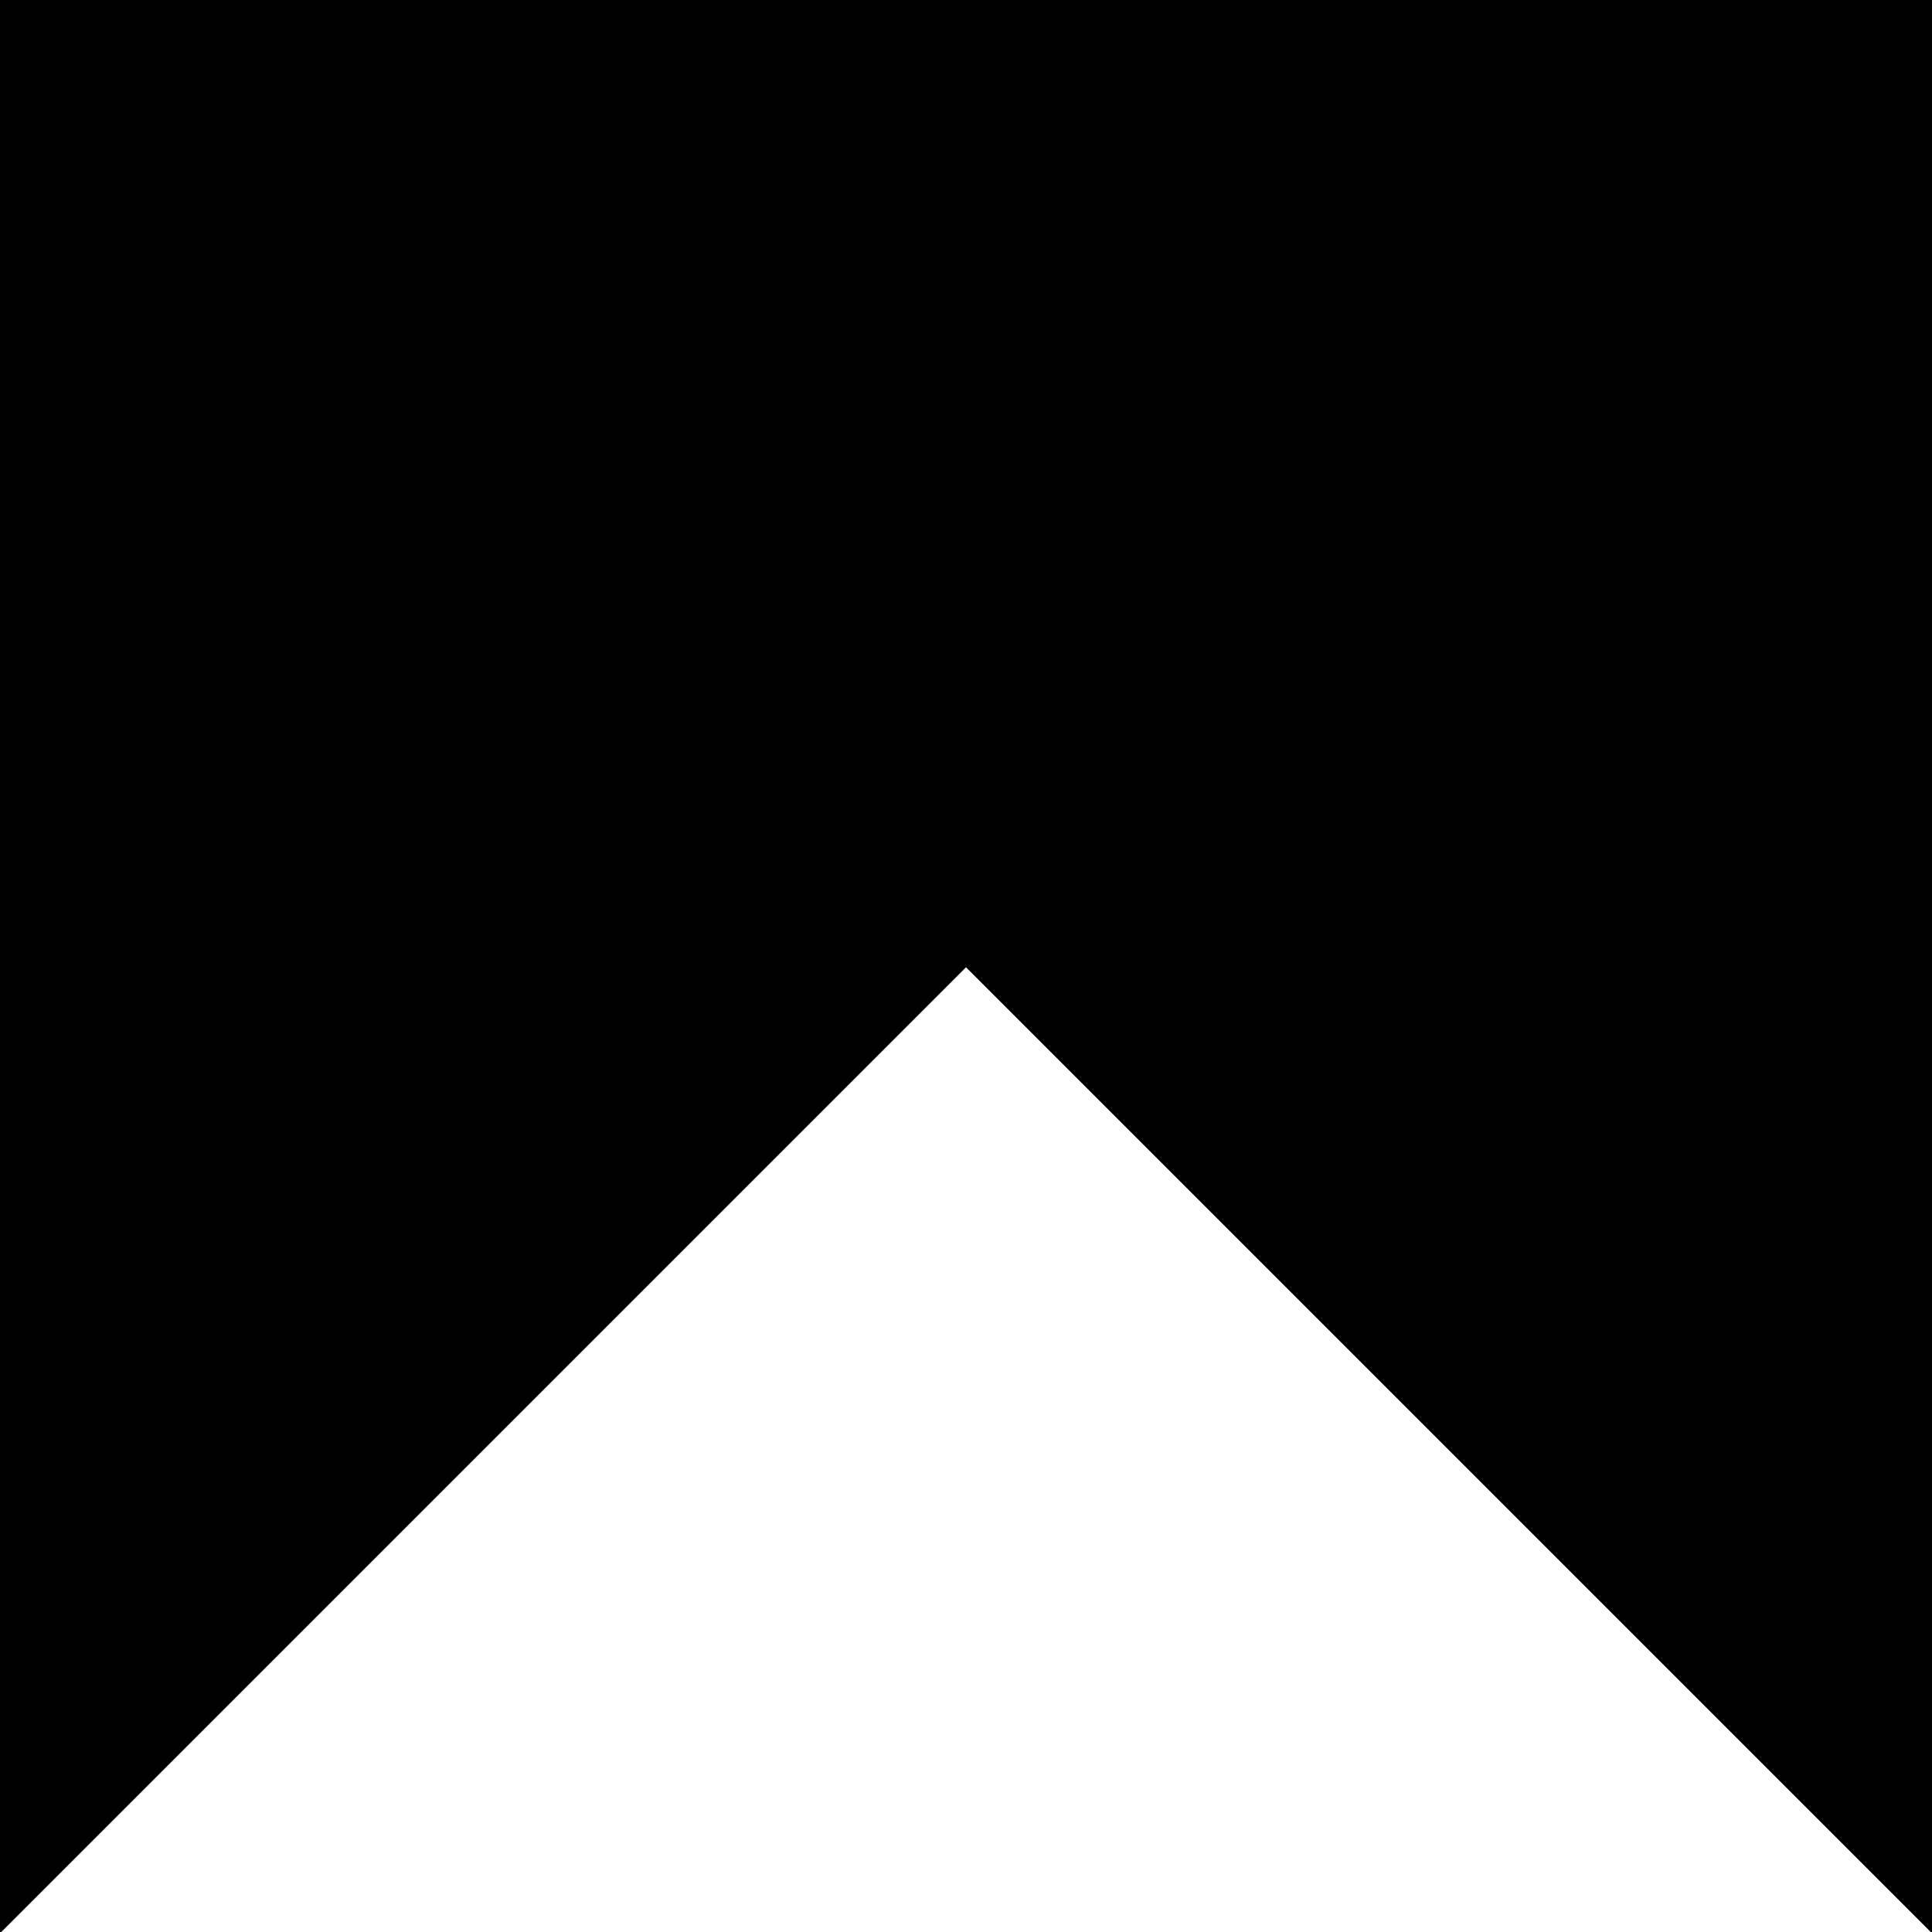
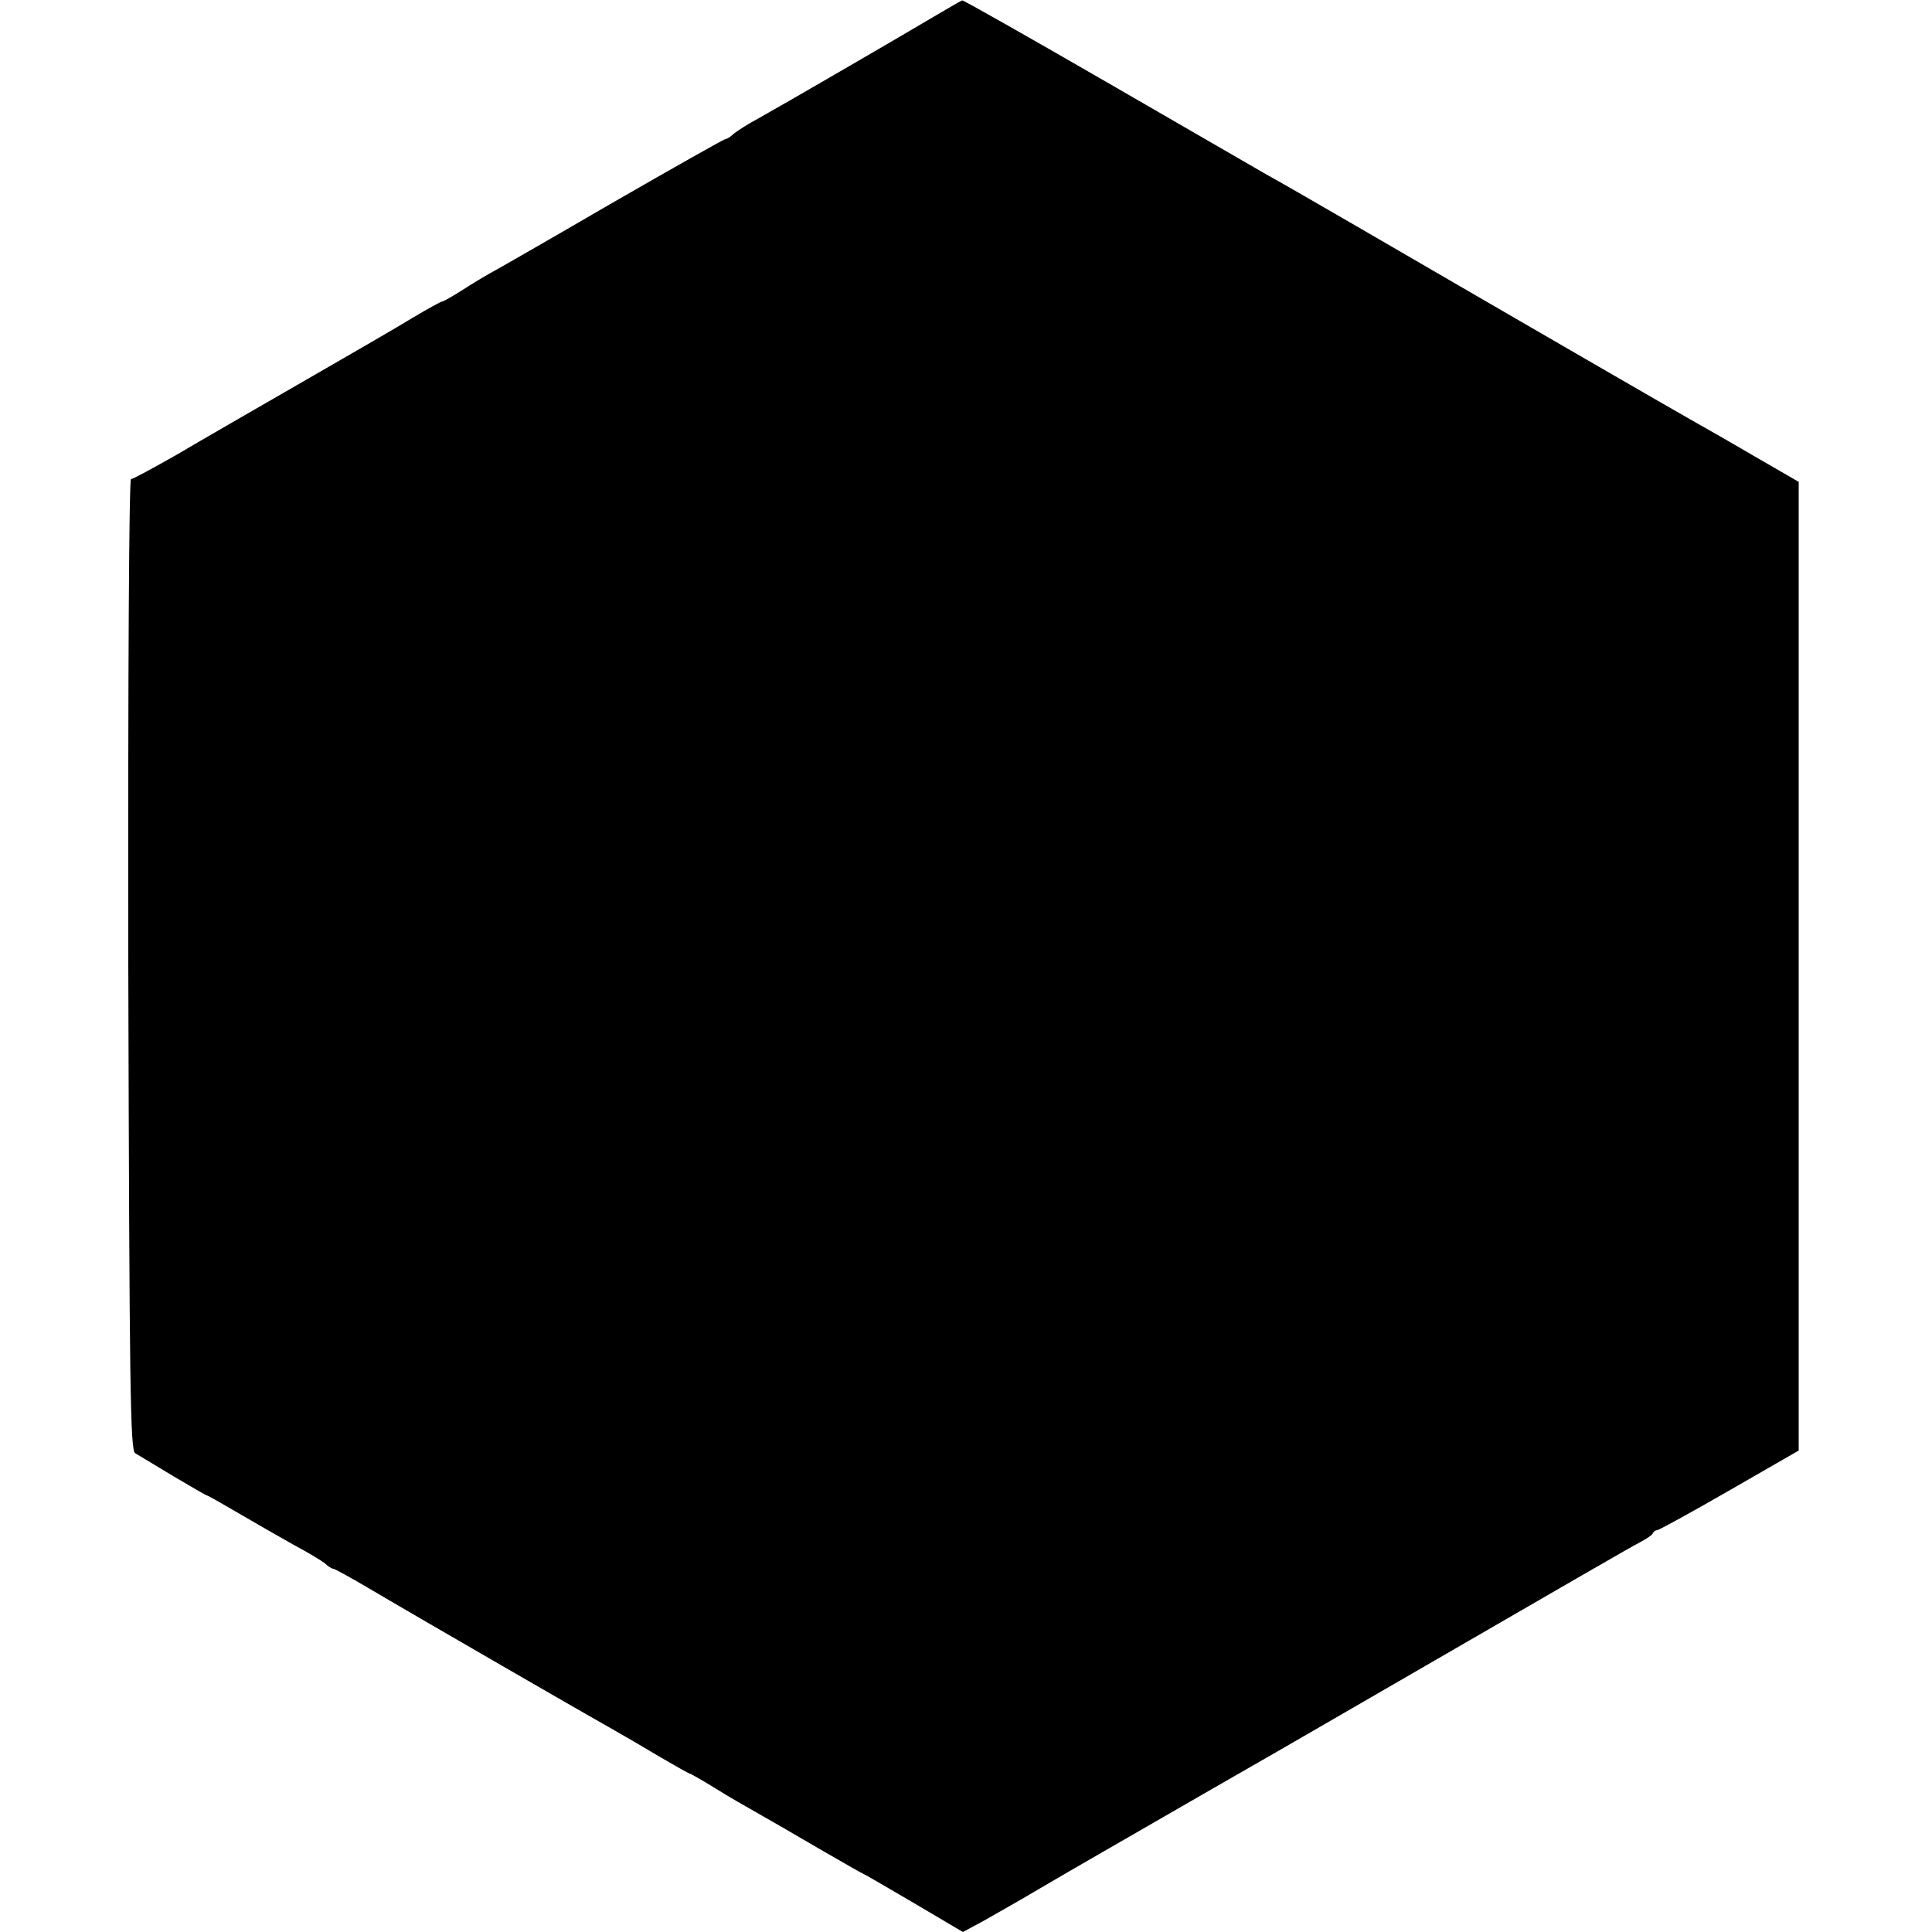
- <svg xmlns="http://www.w3.org/2000/svg" version="1.0" width="300pt" height="300pt" viewBox="0 0 300 300" preserveAspectRatio="xMidYMid meet">
-   <g transform="translate(0,300) scale(0.1,-0.1)" fill="#000000" stroke="none">
-     <path d="M0 1499 l0 -1501 750 750 750 750 750 -750 750 -750 0 1501 0 1501 -1500 0 -1500 0 0 -1501z" />
+ <svg xmlns="http://www.w3.org/2000/svg" version="1.0" width="500pt" height="500pt" viewBox="0 0 500 500" preserveAspectRatio="xMidYMid meet">
+   <g transform="translate(0,500) scale(0.1,-0.1)" fill="#000000" stroke="none">
+     <path d="M2405 4950 c-91 -54 -377 -220 -445 -258 -25 -13 -52 -31 -61 -38 -8 -8 -18 -14 -22 -14 -3 0 -136 -75 -294 -166 -158 -92 -301 -174 -318 -183 -16 -9 -49 -29 -72 -44 -24 -15 -45 -27 -48 -27 -3 0 -38 -19 -78 -43 -39 -24 -169 -99 -287 -167 -118 -68 -264 -152 -323 -187 -60 -34 -113 -63 -118 -63 -5 0 -8 -496 -7 -1256 3 -1105 5 -1258 18 -1265 8 -5 52 -31 98 -59 46 -27 85 -50 87 -50 3 0 39 -21 82 -46 43 -25 107 -62 143 -82 36 -19 72 -41 81 -48 8 -8 18 -14 22 -14 3 0 43 -22 89 -49 118 -70 584 -339 638 -369 25 -14 78 -45 118 -69 41 -24 75 -43 77 -43 2 0 32 -17 66 -38 35 -22 84 -50 109 -64 25 -14 96 -55 159 -92 62 -36 115 -66 116 -66 2 0 60 -34 130 -75 l127 -75 52 28 c28 16 94 53 146 84 102 60 192 111 450 260 91 52 242 139 335 193 622 360 743 430 770 444 17 9 32 19 33 24 2 4 7 7 11 7 4 0 88 46 187 103 l179 103 0 1253 0 1254 -116 67 c-63 37 -135 78 -160 92 -41 23 -394 227 -869 503 -107 62 -211 122 -230 132 -19 11 -204 118 -410 237 -206 119 -377 216 -380 215 -3 -1 -41 -23 -85 -49z" />
  </g>
</svg>
